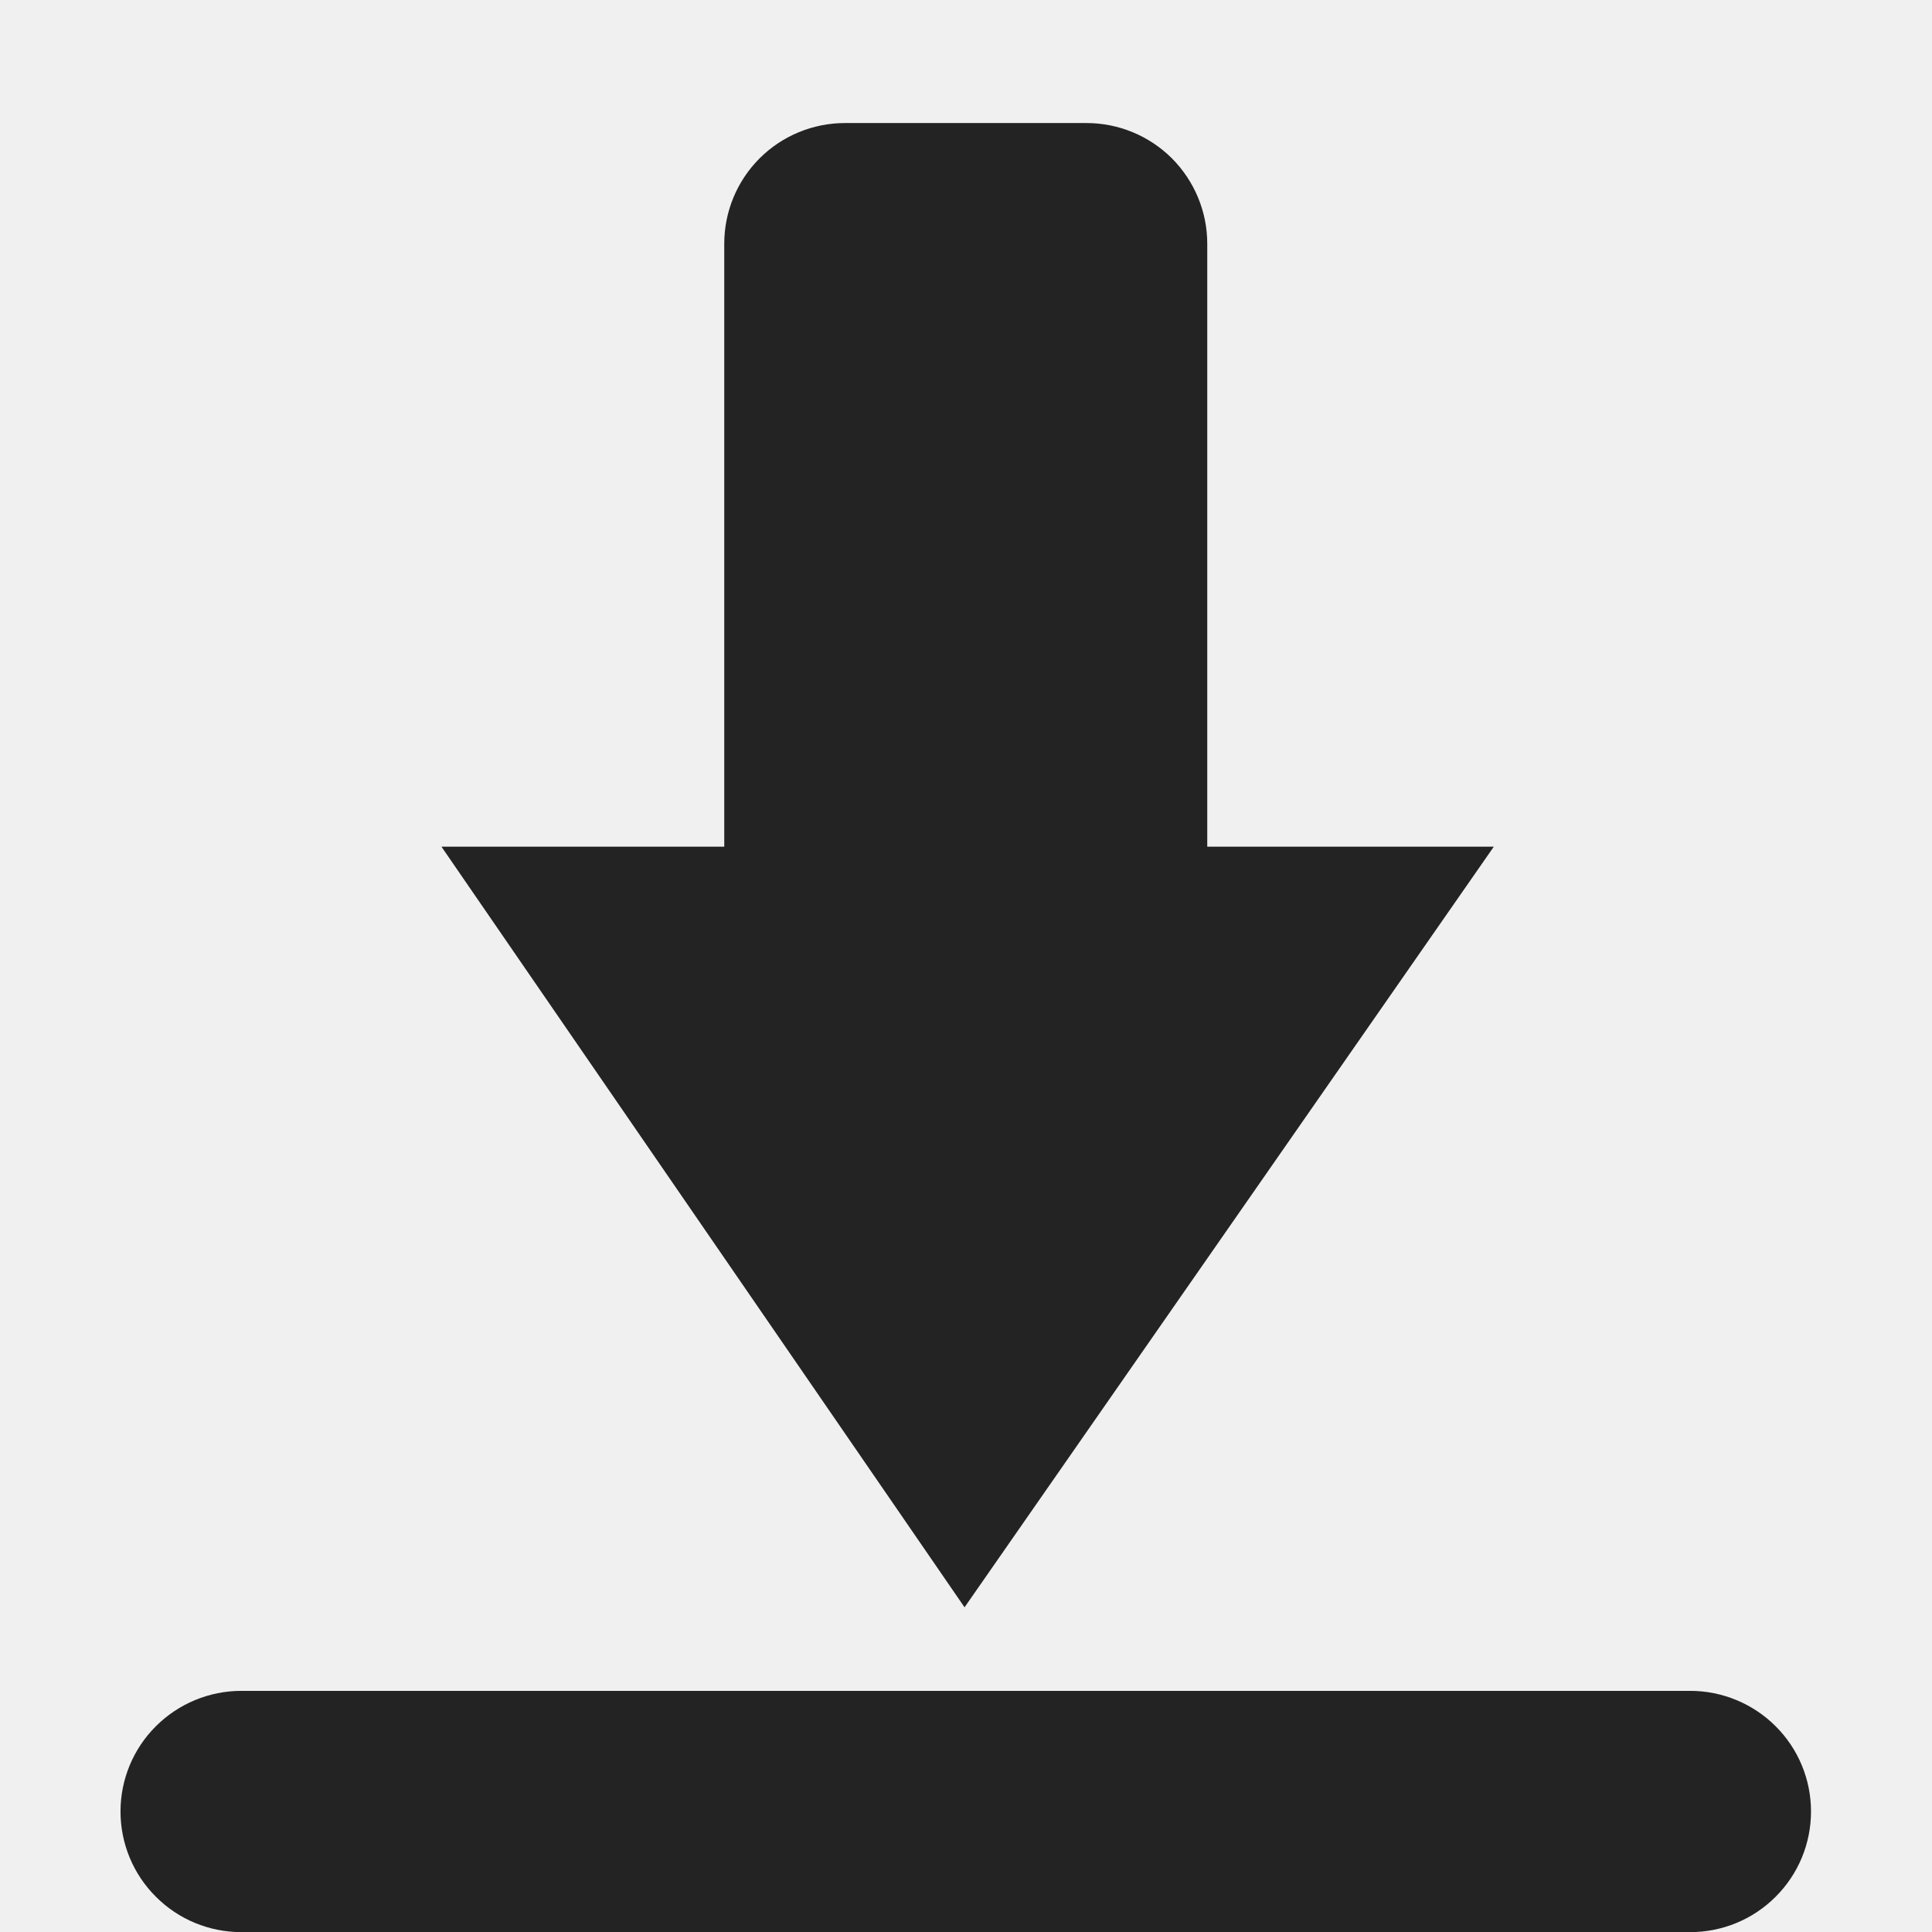
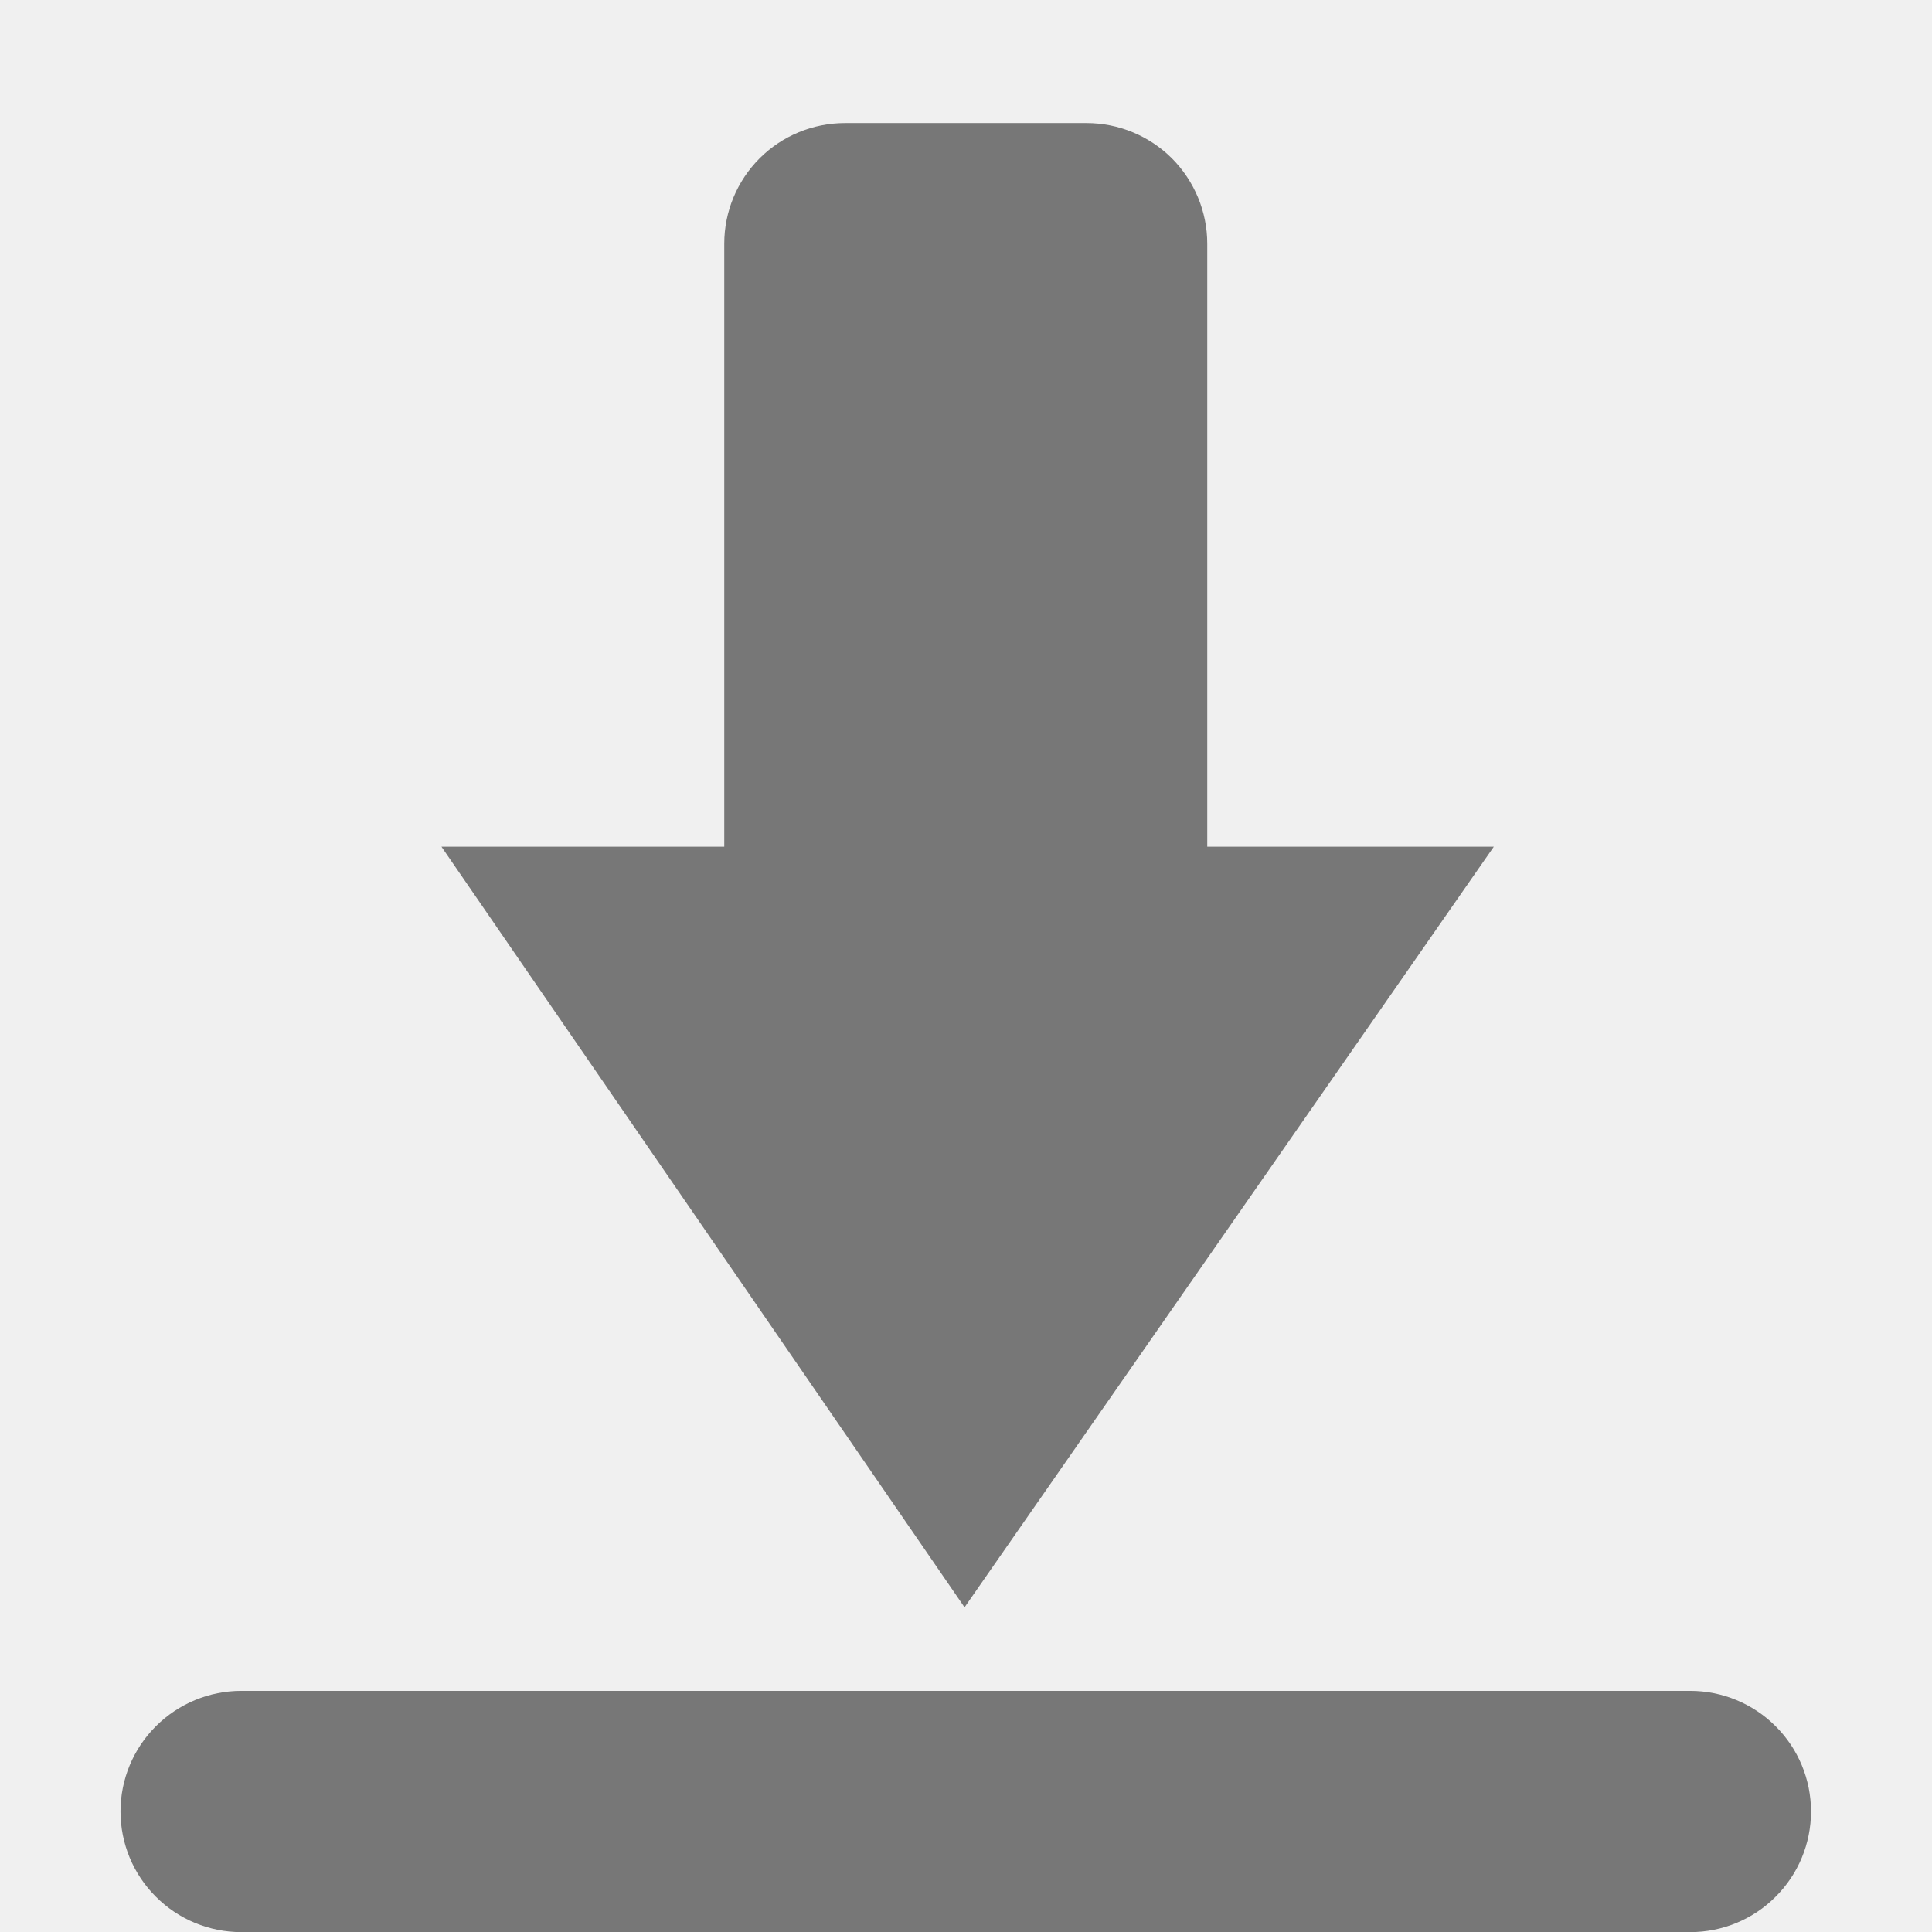
<svg xmlns="http://www.w3.org/2000/svg" width="16" height="16" viewBox="0 0 16 16" fill="none">
  <g clip-path="url(#clip0_409_3718)">
-     <path d="M6.998 1.019C6.733 1.019 6.478 1.124 6.291 1.311C6.103 1.499 5.998 1.753 5.998 2.018V7.012H3.656L7.988 13.311L12.371 7.012H9.998V2.018C9.998 1.753 9.892 1.499 9.705 1.311C9.517 1.124 9.263 1.019 8.998 1.019H6.998Z" fill="#232323" />
-     <path d="M1.998 14.003C1.733 14.003 1.478 14.109 1.291 14.296C1.103 14.483 0.998 14.737 0.998 15.002C0.998 15.267 1.103 15.521 1.291 15.708C1.478 15.896 1.733 16.001 1.998 16.001H13.998C14.263 16.001 14.518 15.896 14.705 15.708C14.893 15.521 14.998 15.267 14.998 15.002C14.998 14.737 14.893 14.483 14.705 14.296C14.518 14.109 14.263 14.003 13.998 14.003H1.998Z" fill="#232323" />
+     <path d="M6.998 1.019C6.733 1.019 6.478 1.124 6.291 1.311C6.103 1.499 5.998 1.753 5.998 2.018V7.012H3.656L7.988 13.311L12.371 7.012H9.998V2.018C9.998 1.753 9.892 1.499 9.705 1.311C9.517 1.124 9.263 1.019 8.998 1.019H6.998Z" fill="#777" />
+     <path d="M1.998 14.003C1.733 14.003 1.478 14.109 1.291 14.296C1.103 14.483 0.998 14.737 0.998 15.002C0.998 15.267 1.103 15.521 1.291 15.708C1.478 15.896 1.733 16.001 1.998 16.001H13.998C14.263 16.001 14.518 15.896 14.705 15.708C14.893 15.521 14.998 15.267 14.998 15.002C14.998 14.737 14.893 14.483 14.705 14.296C14.518 14.109 14.263 14.003 13.998 14.003H1.998Z" fill="#777" />
  </g>
  <defs>
    <clipPath id="clip0_409_3718">
      <rect width="16" height="16" fill="white" />
    </clipPath>
  </defs>
</svg>
